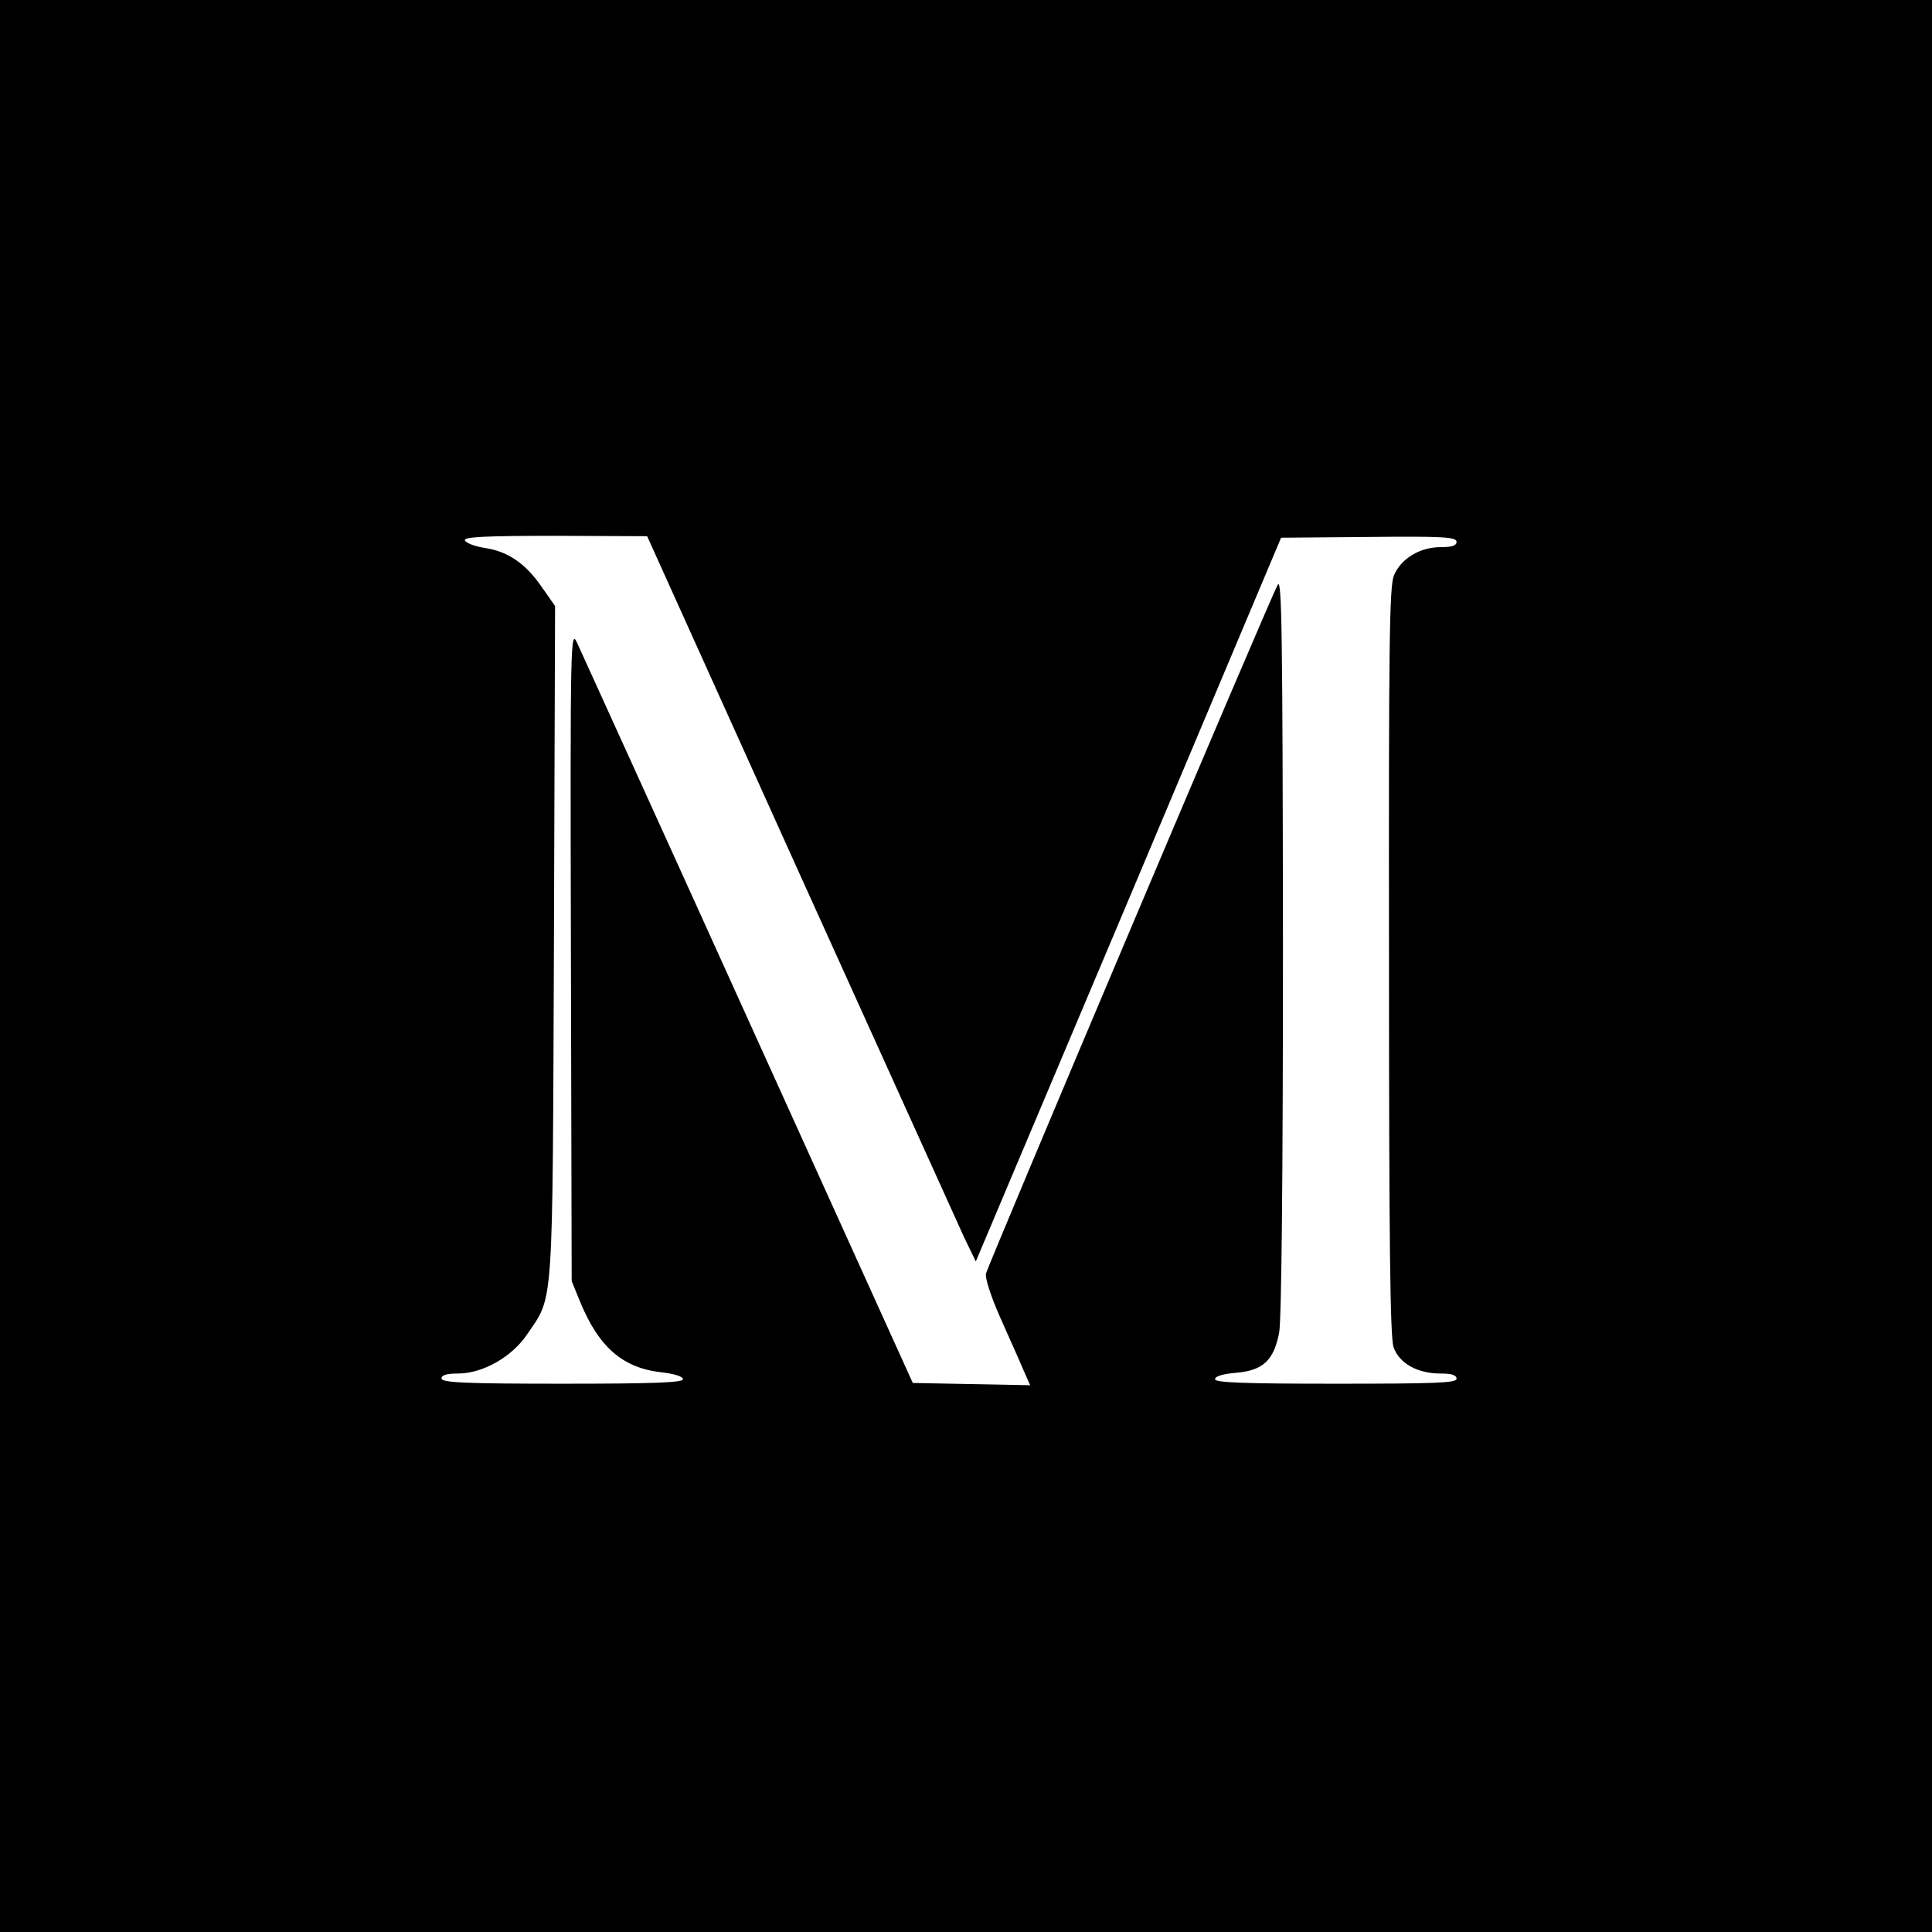
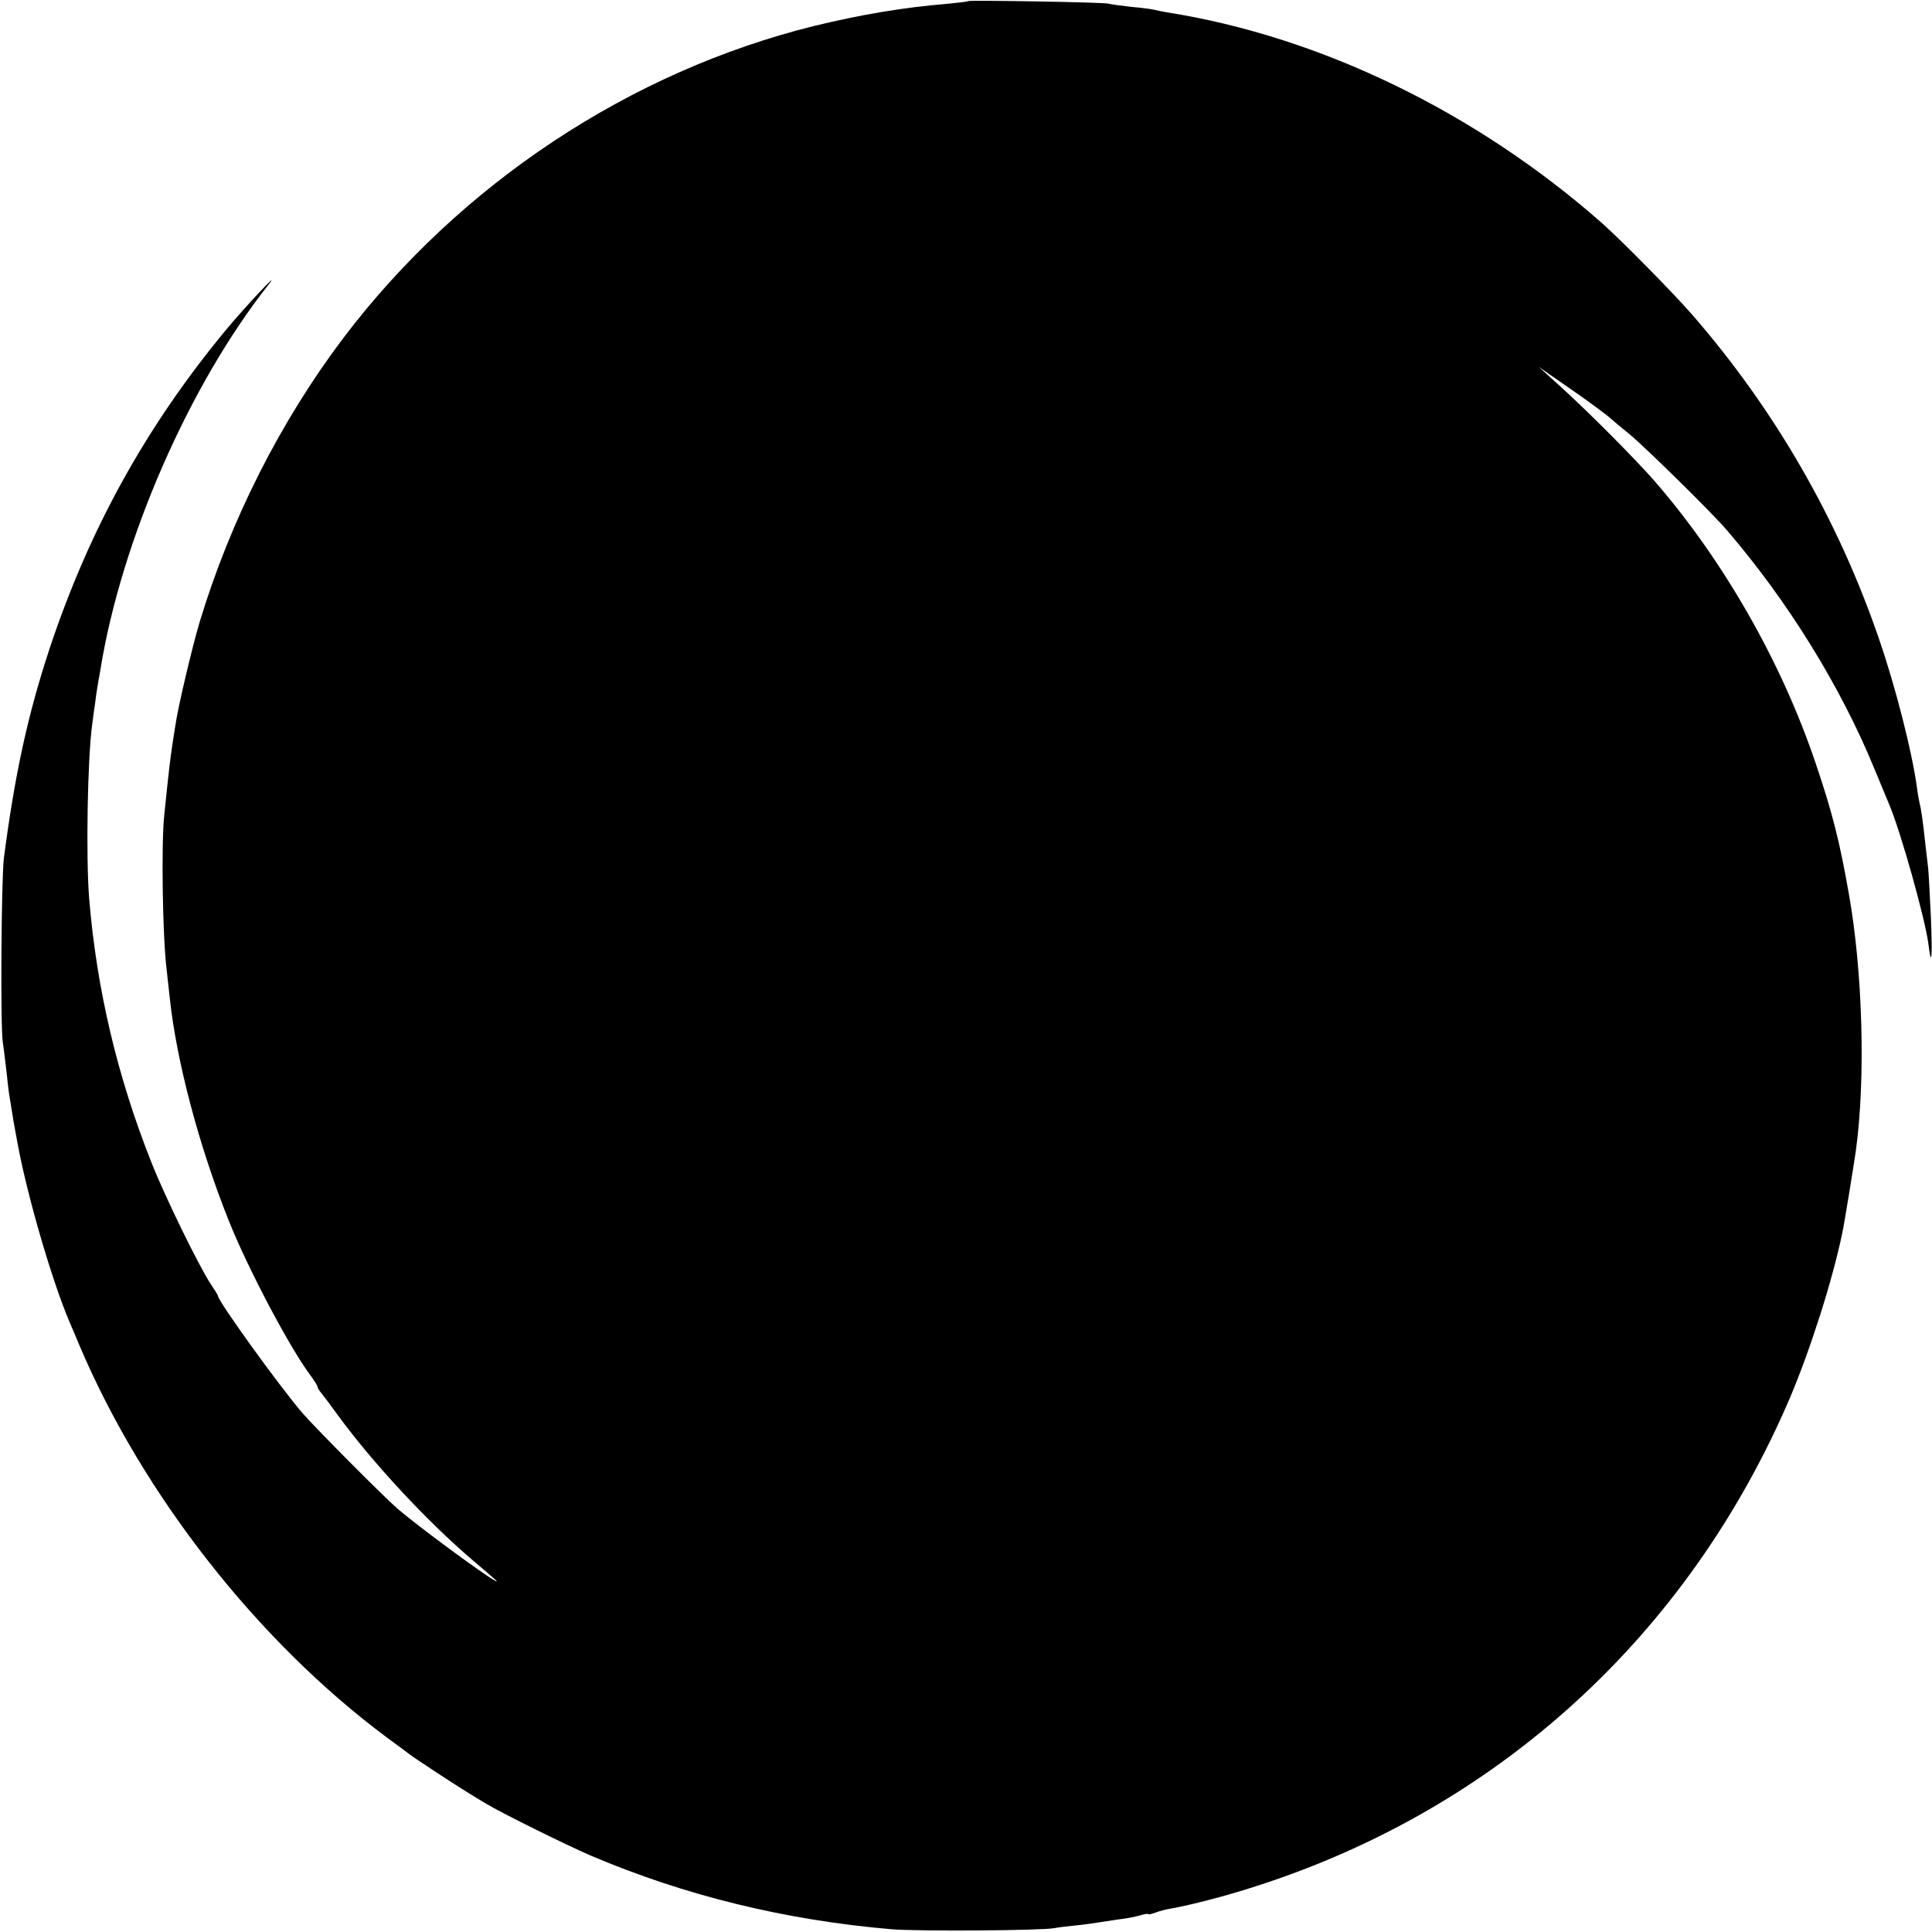
- <svg xmlns="http://www.w3.org/2000/svg" version="1.0" width="512pt" height="512pt" viewBox="0 0 512 512" preserveAspectRatio="xMidYMid meet">
-   <g transform="translate(0,512) scale(0.1,-0.1)" fill="#000000" stroke="none">
-     <path d="M0 2560 l0 -2560 2560 0 2560 0 0 2560 0 2560 -2560 0 -2560 0 0 -2560z m2120 242 c223 -493 419 -926 435 -961 l31 -64 405 959 404 959 233 2 c196 2 232 0 232 -13 0 -10 -12 -14 -42 -14 -55 0 -105 -30 -124 -75 -12 -29 -14 -184 -13 -1022 0 -738 3 -997 12 -1023 15 -43 63 -70 125 -70 29 0 42 -4 42 -14 0 -11 -57 -13 -320 -13 -245 0 -320 3 -320 12 0 8 21 14 56 17 71 6 100 33 114 107 6 34 10 406 10 1030 -1 826 -3 972 -14 951 -22 -39 -768 -1803 -773 -1825 -3 -12 14 -63 37 -115 23 -52 51 -114 61 -138 l19 -43 -156 3 -155 3 -435 960 c-239 528 -444 978 -454 1000 -18 39 -19 26 -17 -825 l2 -865 22 -54 c50 -122 114 -177 218 -188 33 -4 55 -11 55 -18 0 -9 -77 -12 -320 -12 -259 0 -320 3 -320 14 0 9 14 13 44 13 65 0 143 44 183 104 71 104 67 53 71 1040 l3 890 -35 50 c-44 64 -91 95 -152 104 -26 4 -49 13 -52 20 -3 9 49 12 240 12 l243 -1 405 -897z" />
+ <svg xmlns="http://www.w3.org/2000/svg" version="1.0" width="700pt" height="700pt" viewBox="0 0 700 700" preserveAspectRatio="xMidYMid meet">
+   <g transform="translate(0,700) scale(0.1,-0.1)" fill="#000000" stroke="none">
+     <path d="M3508 6996 c-1 -2 -37 -6 -78 -10 -156 -13 -307 -38 -480 -80 -667 -165 -1284 -573 -1707 -1132 -227 -301 -408 -658 -520 -1029 -26 -87 -78 -306 -87 -370 -4 -22 -8 -53 -11 -70 -9 -61 -13 -93 -30 -260 -11 -102 -6 -442 9 -560 3 -27 8 -72 11 -100 24 -228 106 -538 214 -808 68 -171 223 -465 298 -563 12 -17 23 -34 23 -37 0 -4 6 -15 14 -24 8 -10 36 -47 62 -83 126 -172 324 -385 489 -525 93 -79 95 -81 75 -70 -45 25 -282 200 -350 259 -53 46 -300 295 -344 346 -85 99 -306 406 -306 424 0 3 -12 22 -26 43 -41 61 -167 318 -216 443 -123 310 -198 627 -225 955 -12 151 -6 506 11 630 2 17 7 53 11 80 3 28 9 61 11 75 3 14 6 34 8 45 76 468 321 1030 610 1395 48 61 -88 -84 -155 -165 -289 -349 -495 -721 -639 -1154 -78 -236 -126 -453 -166 -761 -9 -73 -13 -600 -4 -665 5 -33 11 -87 15 -120 3 -33 8 -72 11 -87 12 -77 16 -99 29 -168 36 -191 124 -492 187 -640 11 -25 27 -63 36 -85 229 -540 645 -1071 1112 -1419 41 -30 80 -59 85 -63 6 -5 48 -33 95 -64 75 -49 119 -77 181 -114 60 -36 291 -150 379 -188 341 -145 704 -234 1090 -267 96 -8 544 -5 590 4 14 3 50 7 80 10 30 3 64 8 76 10 12 2 44 7 72 11 29 3 65 10 82 15 16 5 30 7 30 5 0 -3 11 0 26 5 14 6 39 12 57 15 73 13 201 46 308 81 879 282 1568 912 1935 1771 73 173 153 422 189 596 6 25 43 254 49 297 36 261 25 649 -25 930 -33 189 -60 296 -120 473 -124 368 -334 736 -585 1025 -72 82 -243 254 -344 345 l-75 68 89 -62 c79 -54 161 -114 176 -129 3 -3 32 -27 65 -54 61 -51 296 -282 351 -346 221 -257 412 -566 533 -860 24 -58 49 -118 56 -135 41 -96 130 -413 142 -505 11 -90 15 -52 9 95 -4 83 -8 164 -10 180 -2 17 -7 59 -11 95 -8 74 -14 118 -20 140 -2 8 -7 35 -10 60 -18 129 -77 361 -137 535 -148 432 -377 830 -677 1175 -67 77 -255 268 -326 331 -456 402 -1020 676 -1575 764 -19 3 -42 8 -50 10 -8 2 -44 7 -80 10 -36 4 -74 9 -85 12 -22 5 -501 13 -507 9z" />
  </g>
</svg>
